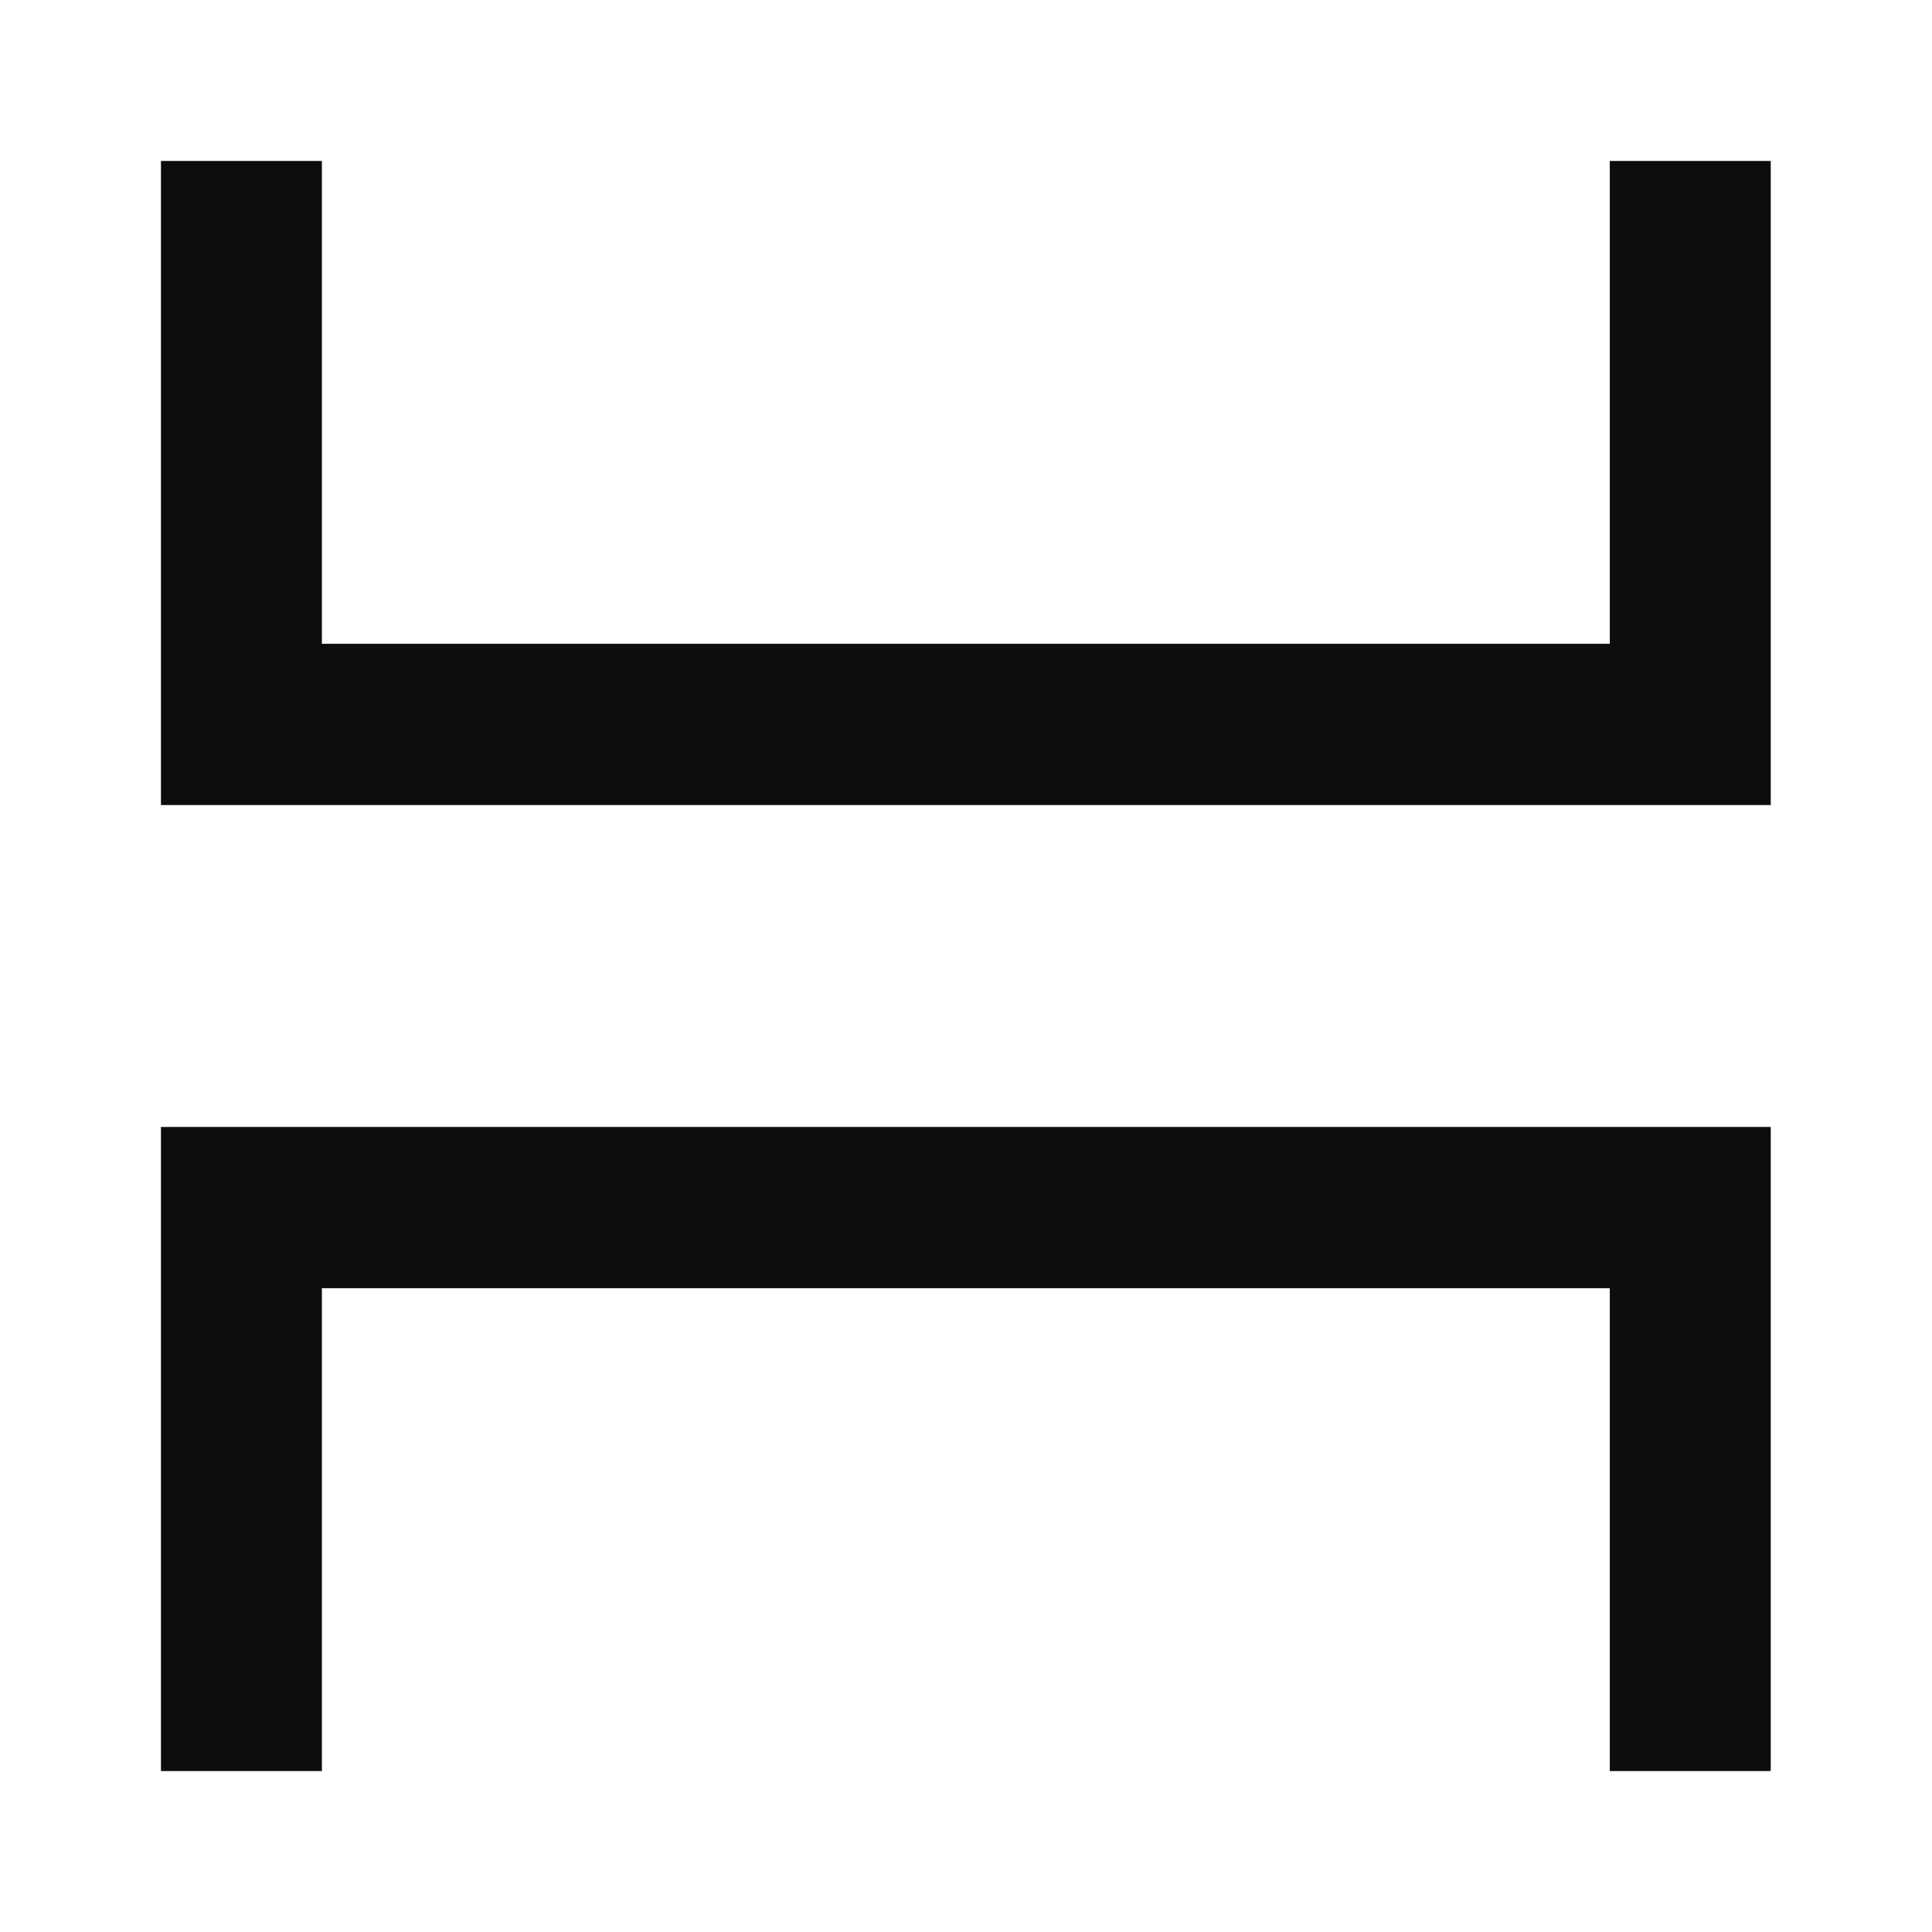
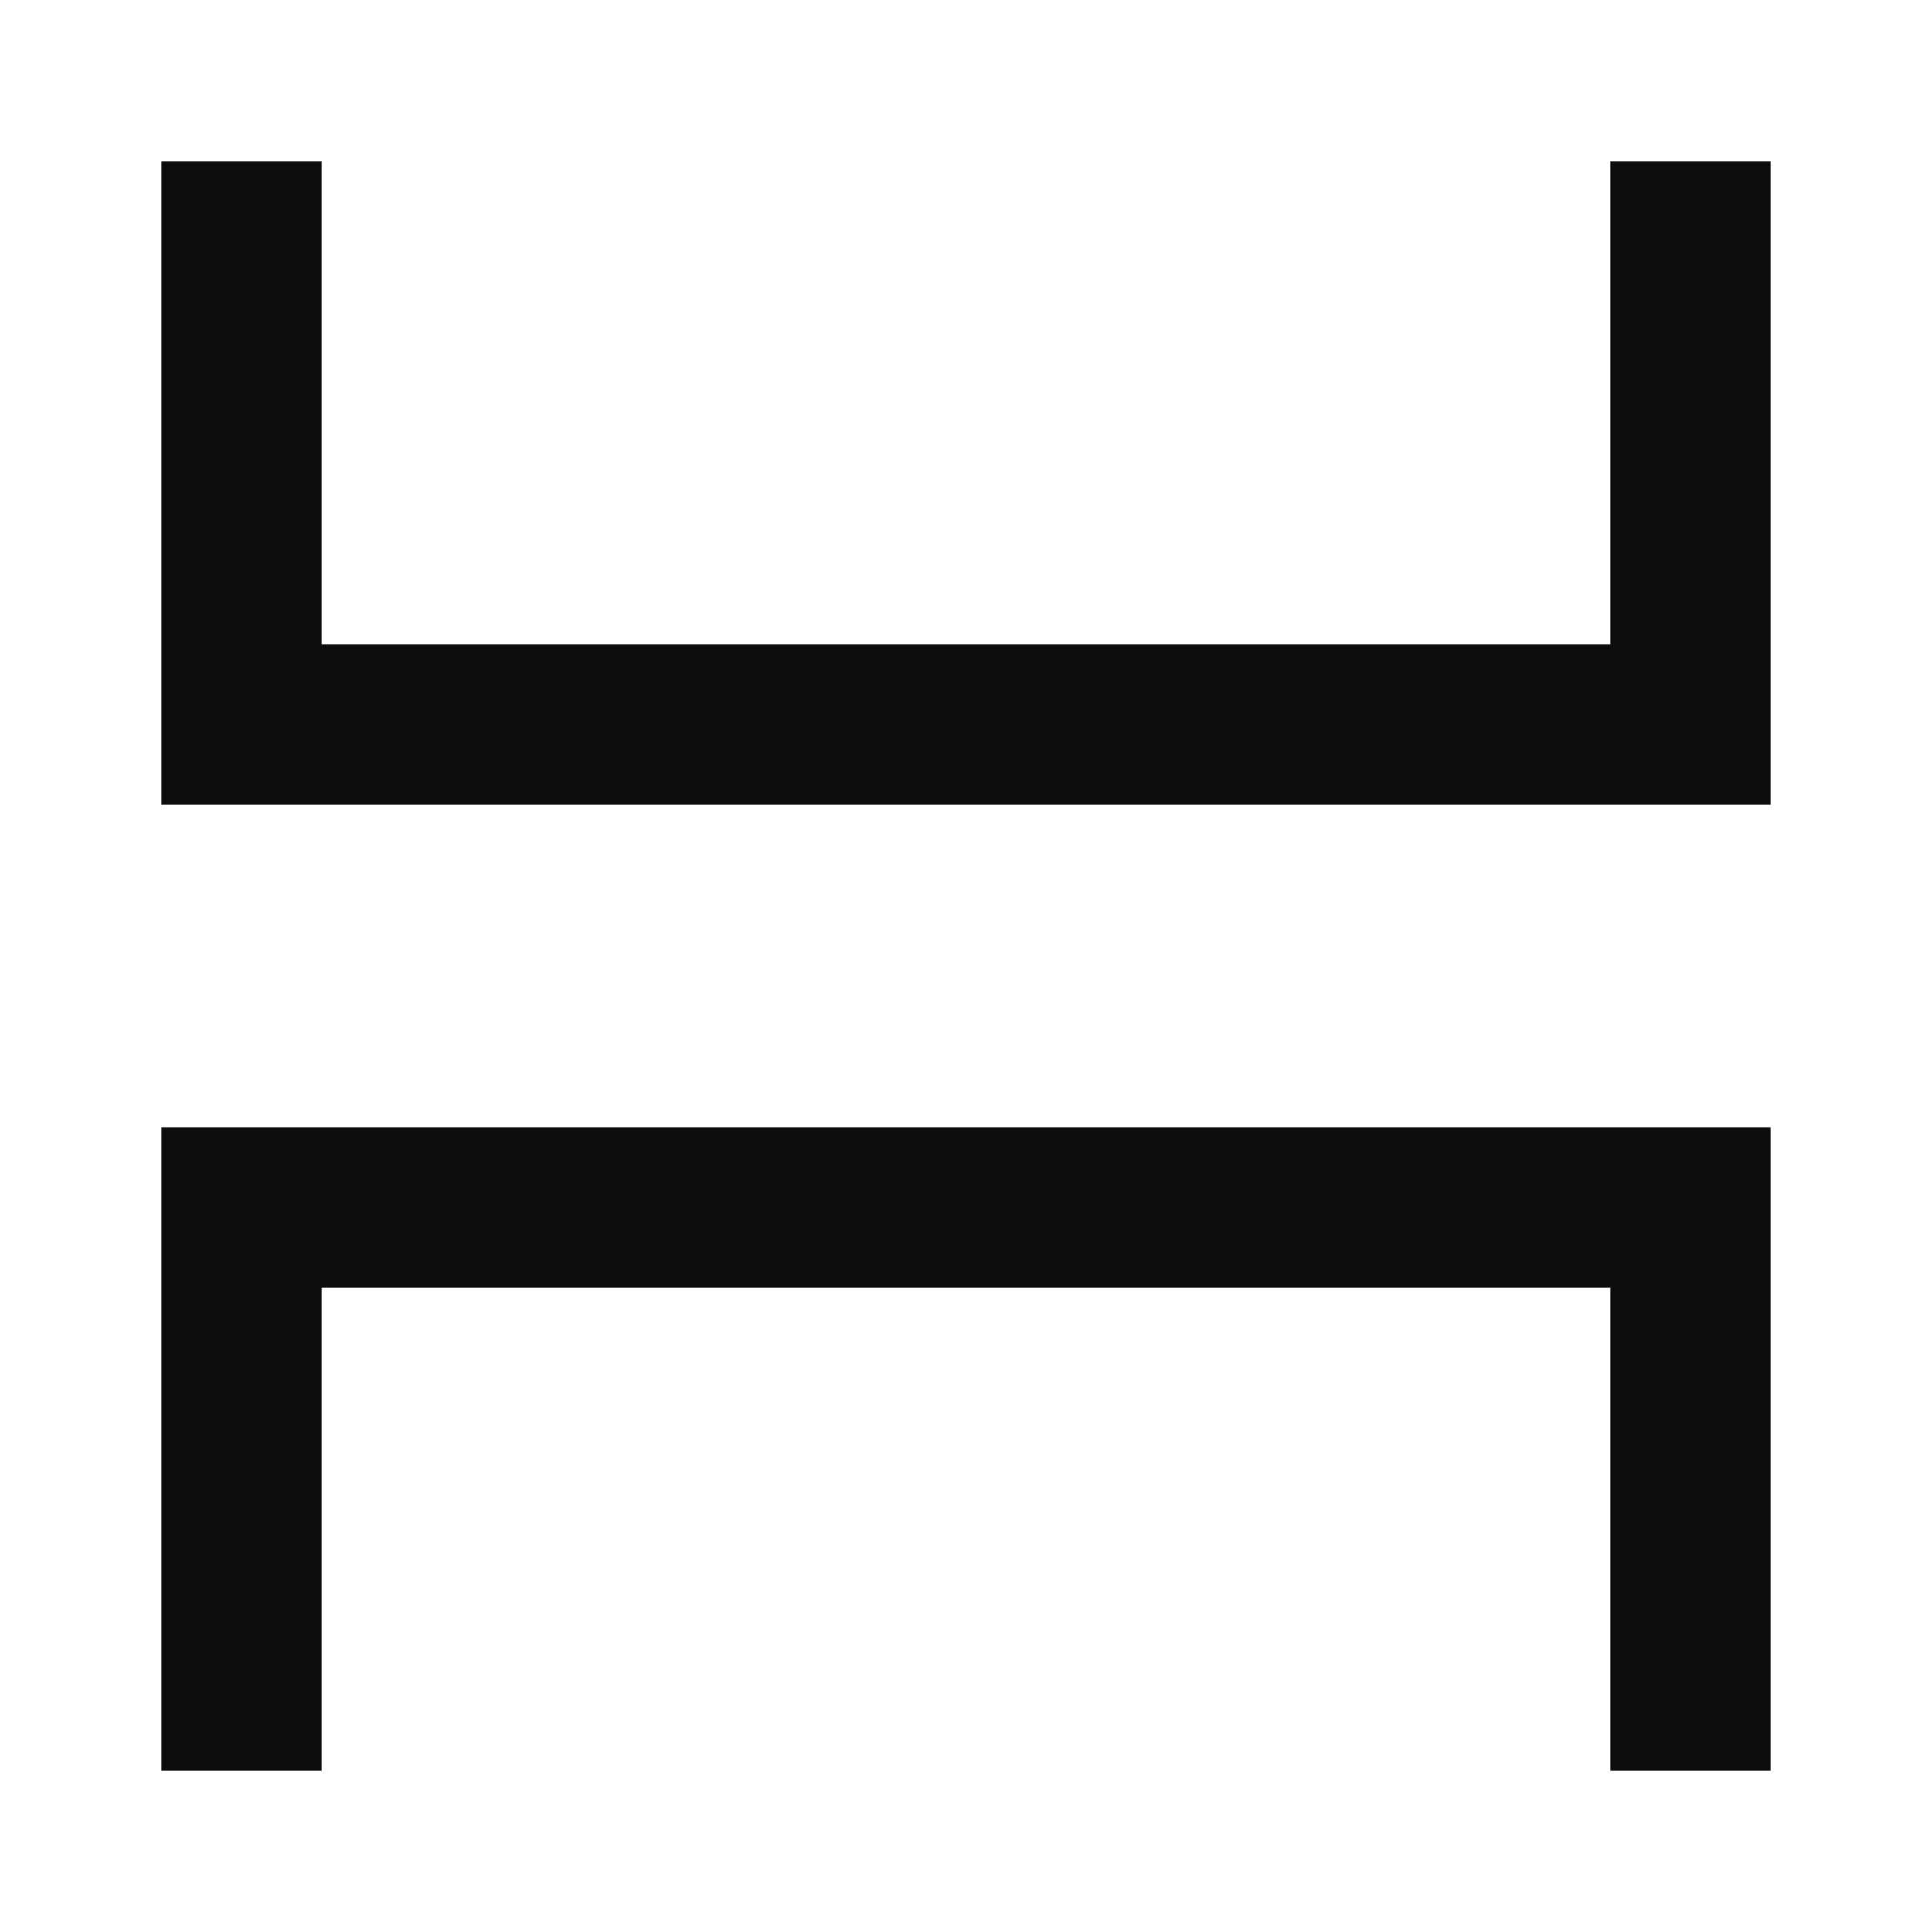
<svg xmlns="http://www.w3.org/2000/svg" width="24" height="24" viewBox="0 0 6.35 6.35" version="1.1" id="svg842">
  <defs id="defs836" />
  <g id="layer1" transform="translate(0,-290.65)">
-     <path id="rect842" style="fill:#000000;fill-opacity:0.947;stroke:none;stroke-width:1.058;stroke-linecap:square;paint-order:stroke fill markers" d="m 0.529,294.354 v 2.117 H 1.058 v -1.587 h 4.233 v 1.587 h 0.529 v -2.117 z" />
-     <path id="rect842-3" style="fill:#000000;fill-opacity:0.947;stroke:none;stroke-width:1.058;stroke-linecap:square;paint-order:stroke fill markers" d="m 0.529,293.296 v -2.117 H 1.058 v 1.587 h 4.233 v -1.587 h 0.529 v 2.117 z" />
+     <path id="rect842" style="fill:#000000;fill-opacity:0.947;stroke:none;stroke-width:4;stroke-linecap:square;paint-order:stroke fill markers" d="M 2 2 L 2 10 L 22 10 L 22 2 L 20 2 L 20 8 L 4 8 L 4 2 L 2 2 z M 2 14 L 2 22 L 4 22 L 4 16 L 20 16 L 20 22 L 22 22 L 22 14 L 2 14 z " transform="matrix(0.2645833,0,0,0.2645833,0,290.65)" />
  </g>
</svg>
